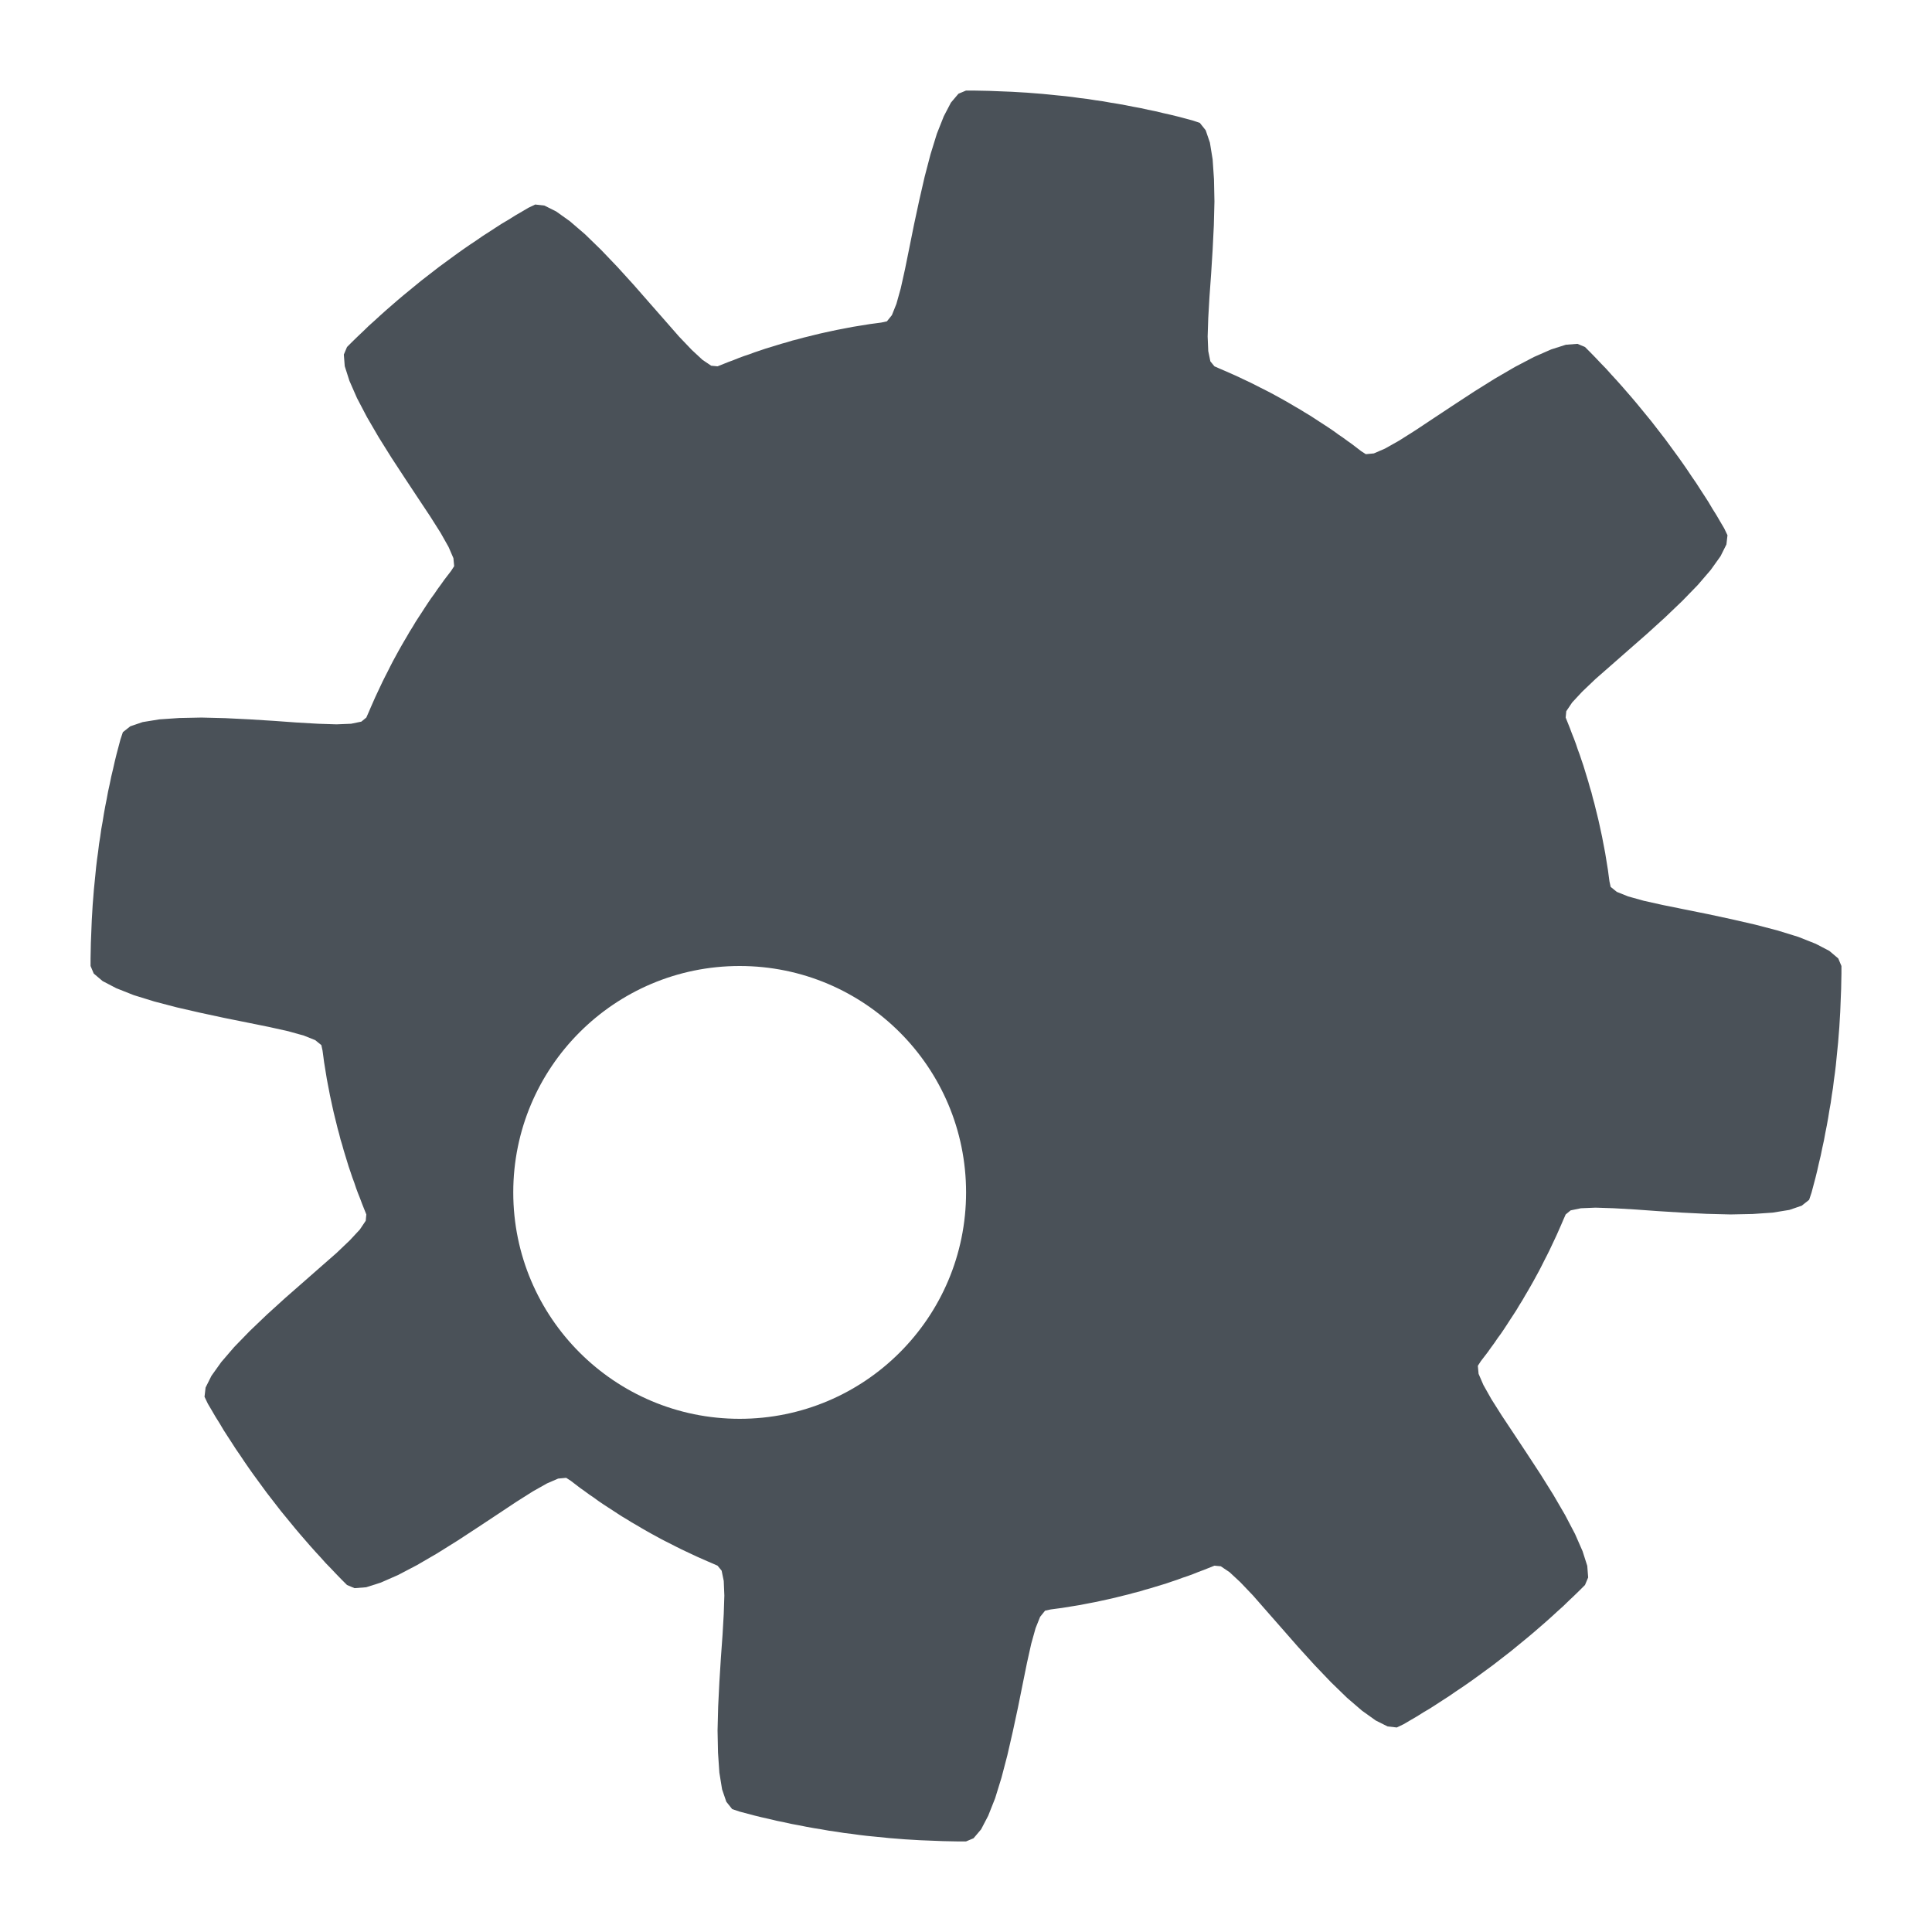
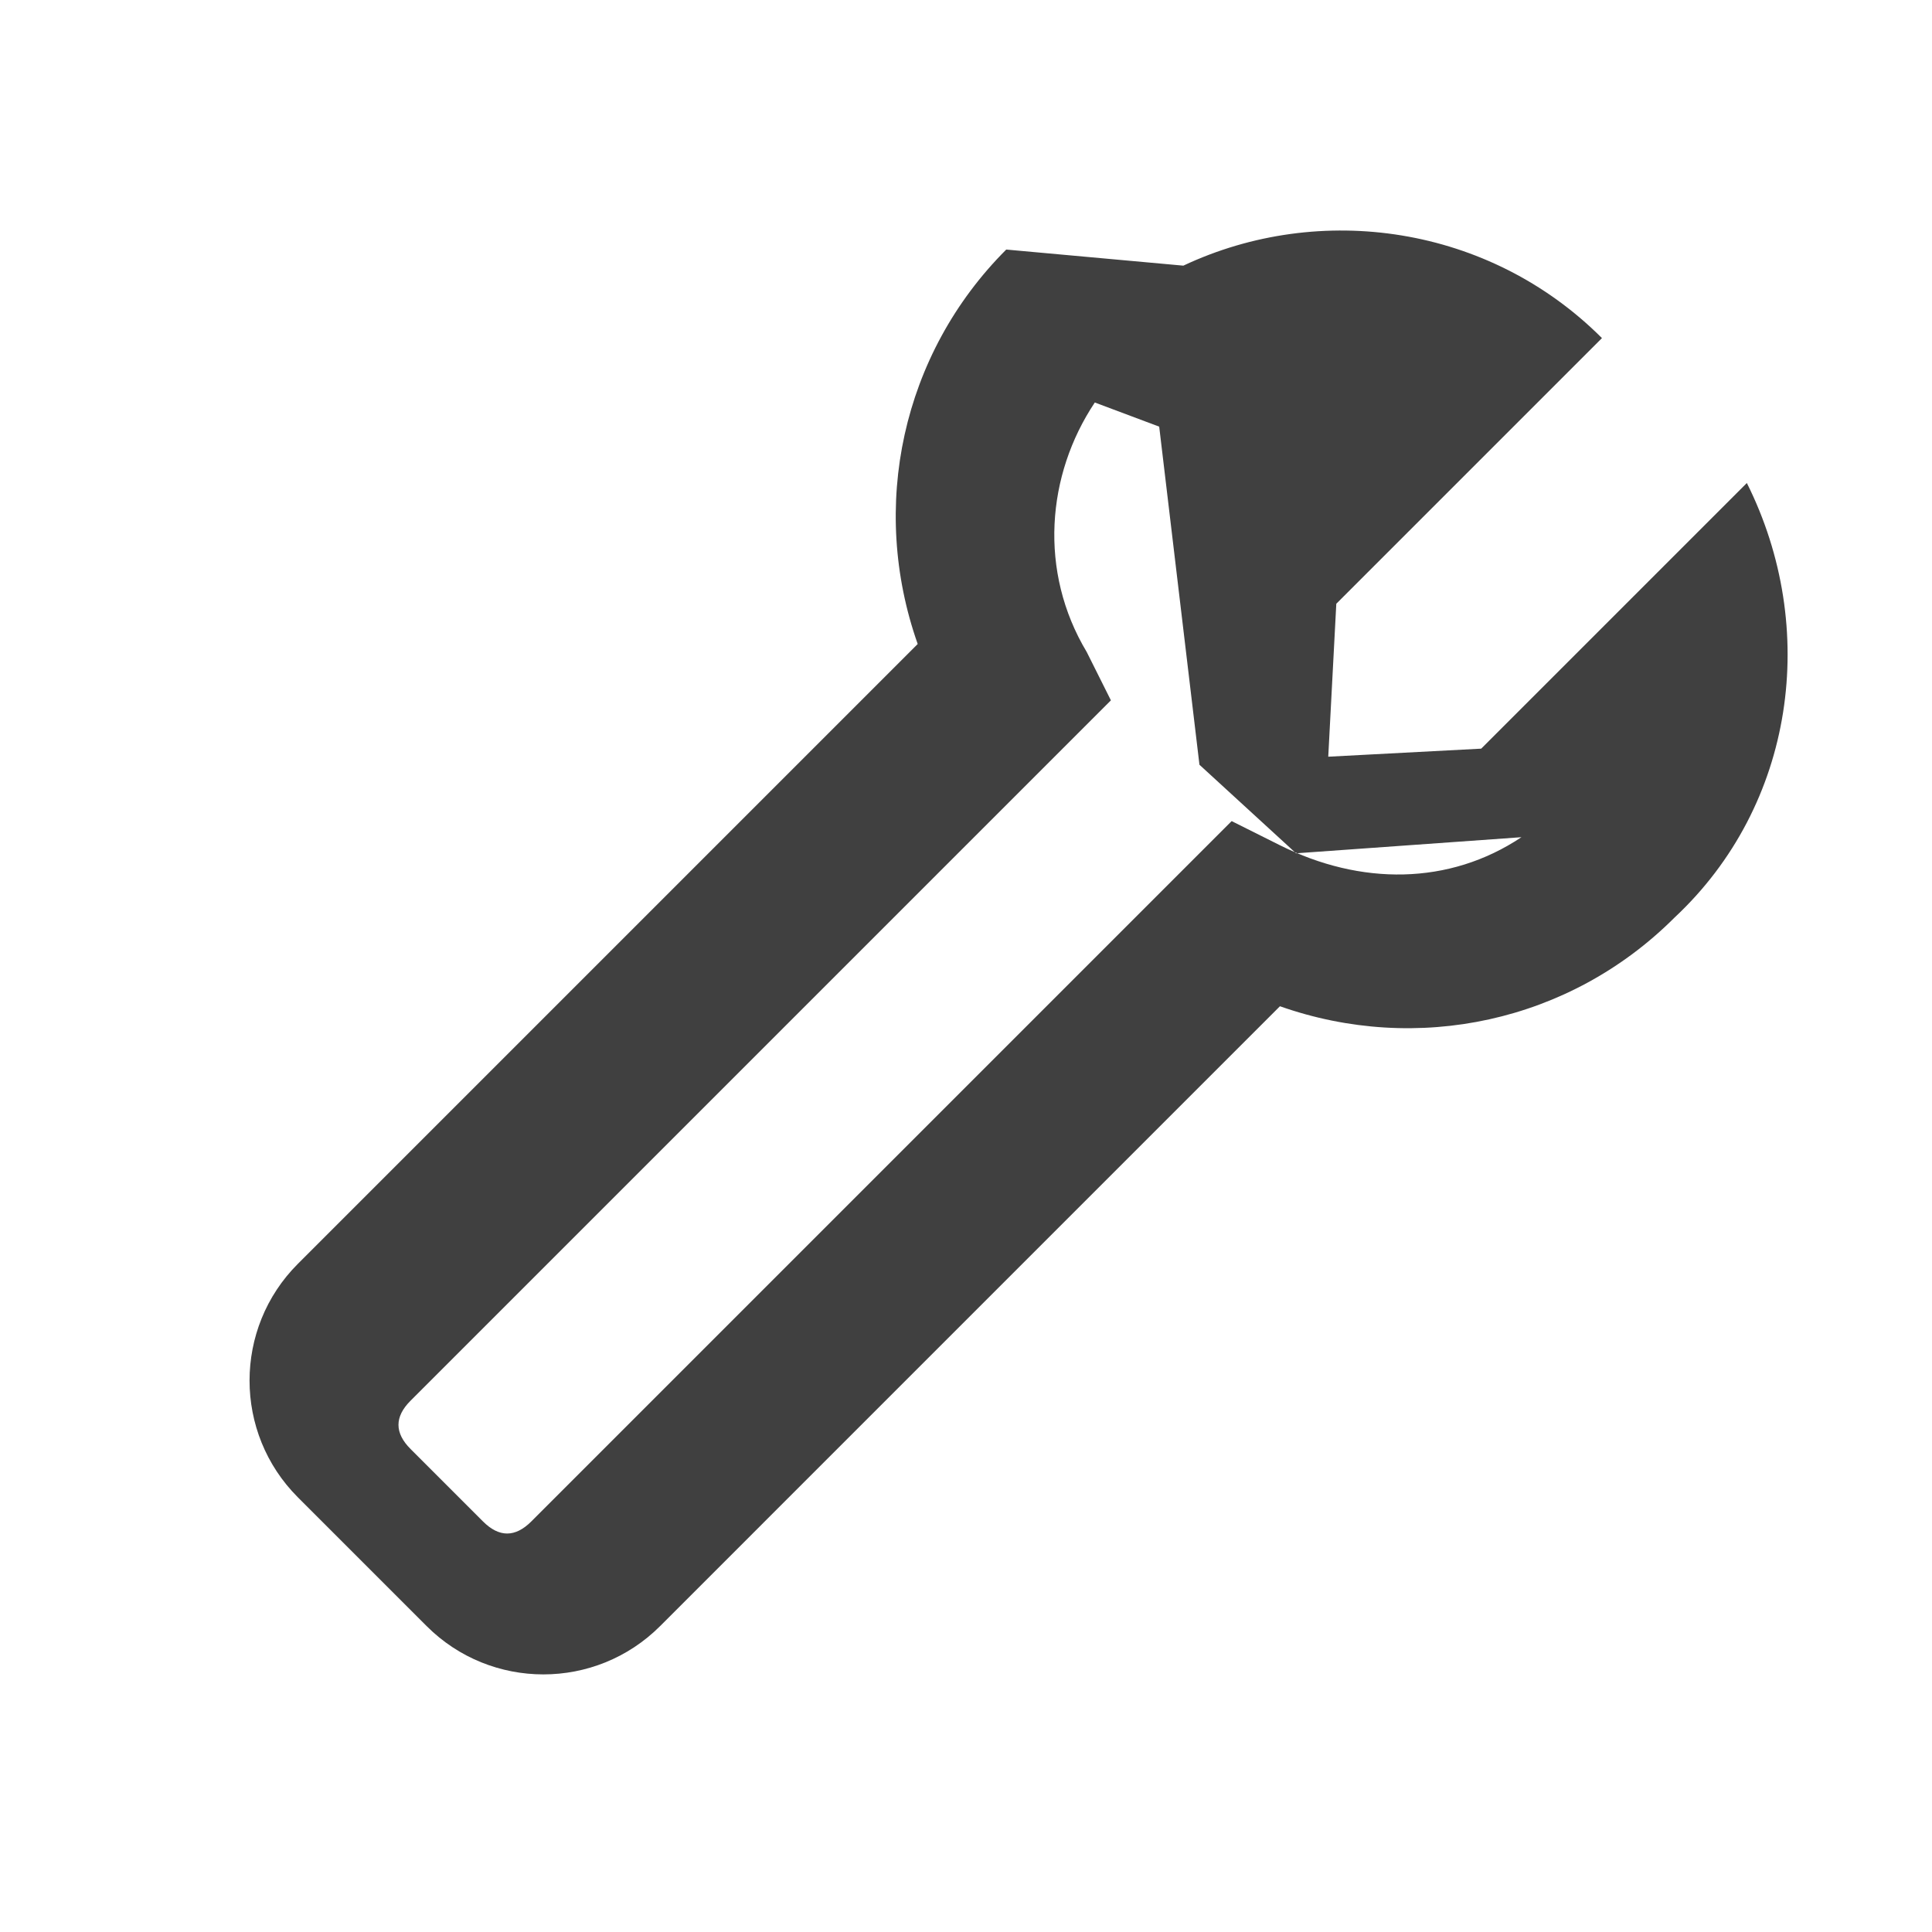
- <svg xmlns="http://www.w3.org/2000/svg" width="128" height="128" viewBox="0 0 128 128">
-   <g fill="#4A5158">
-     <path fill-rule="evenodd" d="M122.00,64.00 L122.00,64.51 L121.99,65.01 L121.98,65.52 L121.96,66.02 L121.94,66.53 L121.92,67.04 L121.89,67.54 L121.86,68.05 L121.82,68.55 L121.78,69.06 L121.73,69.56 L121.68,70.06 L121.63,70.57 L121.57,71.07 L121.50,71.57 L121.44,72.07 L121.36,72.57 L121.29,73.07 L121.20,73.57 L121.12,74.07 L121.03,74.57 L120.93,75.07 L120.84,75.56 L120.73,76.06 L120.63,76.55 L120.51,77.05 L120.40,77.54 L120.28,78.03 L120.15,78.52 L120.02,79.01 L119.86,79.49 L119.37,79.88 L118.55,80.16 L117.44,80.34 L116.12,80.43 L114.65,80.46 L113.07,80.42 L111.45,80.34 L109.85,80.24 L108.32,80.13 L106.93,80.05 L105.71,80.01 L104.74,80.05 L104.06,80.19 L103.73,80.46 L103.58,80.80 L103.43,81.15 L103.28,81.49 L103.13,81.83 L102.97,82.17 L102.81,82.51 L102.65,82.85 L102.48,83.19 L102.31,83.52 L102.14,83.86 L101.97,84.19 L101.79,84.52 L101.61,84.85 L101.43,85.17 L101.24,85.50 L101.05,85.82 L100.86,86.15 L100.66,86.47 L100.47,86.79 L100.27,87.10 L100.06,87.42 L99.86,87.73 L99.65,88.05 L99.44,88.36 L99.22,88.66 L99.01,88.97 L98.79,89.27 L98.57,89.58 L98.34,89.88 L98.11,90.18 L97.91,90.49 L97.96,91.02 L98.28,91.76 L98.81,92.70 L99.50,93.79 L100.31,95.01 L101.17,96.31 L102.06,97.67 L102.91,99.03 L103.69,100.37 L104.35,101.63 L104.85,102.77 L105.16,103.74 L105.22,104.51 L105.01,105.01 L104.65,105.37 L104.29,105.72 L103.92,106.07 L103.56,106.42 L103.18,106.76 L102.81,107.10 L102.43,107.44 L102.05,107.77 L101.67,108.10 L101.28,108.43 L100.89,108.75 L100.50,109.07 L100.11,109.39 L99.71,109.70 L99.31,110.01 L98.91,110.32 L98.50,110.62 L98.09,110.92 L97.68,111.22 L97.27,111.51 L96.85,111.80 L96.43,112.08 L96.01,112.37 L95.59,112.64 L95.16,112.92 L94.74,113.19 L94.30,113.45 L93.87,113.72 L93.44,113.97 L93.00,114.23 L92.54,114.45 L91.93,114.38 L91.15,113.99 L90.24,113.34 L89.24,112.48 L88.18,111.45 L87.09,110.31 L86.00,109.11 L84.94,107.90 L83.93,106.75 L83.01,105.70 L82.17,104.82 L81.46,104.16 L80.88,103.77 L80.46,103.73 L80.11,103.87 L79.76,104.01 L79.41,104.14 L79.06,104.28 L78.71,104.41 L78.35,104.53 L78.00,104.66 L77.64,104.78 L77.29,104.90 L76.93,105.01 L76.57,105.12 L76.21,105.23 L75.85,105.33 L75.49,105.44 L75.13,105.53 L74.77,105.63 L74.40,105.72 L74.04,105.81 L73.67,105.90 L73.31,105.98 L72.94,106.06 L72.57,106.14 L72.20,106.21 L71.84,106.28 L71.47,106.35 L71.10,106.41 L70.73,106.47 L70.36,106.53 L69.98,106.58 L69.61,106.63 L69.24,106.71 L68.91,107.12 L68.61,107.87 L68.32,108.91 L68.04,110.17 L67.75,111.60 L67.44,113.14 L67.10,114.72 L66.74,116.29 L66.35,117.78 L65.93,119.14 L65.47,120.30 L65.00,121.20 L64.50,121.79 L64.00,122.00 L63.49,122.00 L62.99,121.99 L62.48,121.98 L61.98,121.96 L61.47,121.94 L60.96,121.92 L60.46,121.89 L59.95,121.86 L59.45,121.82 L58.94,121.78 L58.44,121.73 L57.94,121.68 L57.43,121.63 L56.93,121.57 L56.43,121.50 L55.93,121.44 L55.43,121.36 L54.93,121.29 L54.43,121.20 L53.93,121.12 L53.43,121.03 L52.93,120.93 L52.44,120.84 L51.94,120.73 L51.45,120.63 L50.95,120.51 L50.46,120.40 L49.97,120.28 L49.48,120.15 L48.99,120.02 L48.51,119.86 L48.12,119.37 L47.84,118.55 L47.66,117.44 L47.57,116.12 L47.54,114.65 L47.58,113.07 L47.66,111.45 L47.76,109.85 L47.87,108.32 L47.95,106.93 L47.99,105.71 L47.95,104.74 L47.81,104.06 L47.54,103.73 L47.20,103.58 L46.85,103.43 L46.51,103.28 L46.17,103.13 L45.83,102.97 L45.49,102.81 L45.15,102.65 L44.81,102.48 L44.48,102.31 L44.14,102.14 L43.81,101.97 L43.48,101.79 L43.15,101.61 L42.83,101.43 L42.50,101.24 L42.18,101.05 L41.85,100.86 L41.53,100.66 L41.21,100.47 L40.90,100.27 L40.58,100.06 L40.27,99.86 L39.95,99.65 L39.64,99.44 L39.34,99.22 L39.03,99.01 L38.73,98.79 L38.42,98.57 L38.12,98.34 L37.82,98.11 L37.51,97.91 L36.98,97.96 L36.24,98.28 L35.30,98.81 L34.21,99.50 L32.99,100.31 L31.69,101.17 L30.33,102.06 L28.97,102.91 L27.63,103.69 L26.37,104.35 L25.23,104.85 L24.26,105.16 L23.49,105.22 L22.99,105.01 L22.63,104.65 L22.28,104.29 L21.93,103.92 L21.58,103.56 L21.24,103.18 L20.90,102.81 L20.56,102.43 L20.23,102.05 L19.90,101.67 L19.57,101.28 L19.25,100.89 L18.93,100.50 L18.61,100.11 L18.30,99.71 L17.99,99.31 L17.68,98.91 L17.38,98.50 L17.08,98.09 L16.78,97.68 L16.49,97.27 L16.20,96.85 L15.92,96.43 L15.63,96.01 L15.36,95.59 L15.08,95.16 L14.81,94.74 L14.55,94.30 L14.28,93.87 L14.03,93.44 L13.77,93.00 L13.55,92.54 L13.62,91.93 L14.01,91.15 L14.66,90.24 L15.52,89.24 L16.55,88.18 L17.69,87.09 L18.89,86.00 L20.10,84.94 L21.25,83.93 L22.30,83.01 L23.18,82.17 L23.84,81.46 L24.23,80.88 L24.27,80.46 L24.13,80.11 L23.99,79.76 L23.86,79.41 L23.72,79.06 L23.59,78.71 L23.47,78.35 L23.34,78.00 L23.22,77.64 L23.10,77.29 L22.99,76.93 L22.88,76.57 L22.77,76.21 L22.67,75.85 L22.56,75.49 L22.47,75.13 L22.37,74.77 L22.28,74.40 L22.19,74.04 L22.10,73.67 L22.02,73.31 L21.94,72.94 L21.86,72.57 L21.79,72.20 L21.72,71.84 L21.65,71.47 L21.59,71.10 L21.53,70.73 L21.47,70.36 L21.42,69.98 L21.37,69.61 L21.29,69.24 L20.88,68.91 L20.13,68.61 L19.09,68.32 L17.83,68.04 L16.40,67.75 L14.86,67.44 L13.28,67.10 L11.71,66.74 L10.22,66.35 L8.86,65.93 L7.70,65.47 L6.80,65.00 L6.21,64.50 L6.00,64.00 L6.00,63.49 L6.01,62.99 L6.02,62.48 L6.04,61.98 L6.06,61.47 L6.08,60.96 L6.11,60.46 L6.14,59.95 L6.18,59.45 L6.22,58.94 L6.27,58.44 L6.32,57.94 L6.37,57.43 L6.43,56.93 L6.50,56.43 L6.56,55.93 L6.64,55.43 L6.71,54.93 L6.80,54.43 L6.88,53.93 L6.97,53.43 L7.07,52.93 L7.16,52.44 L7.27,51.94 L7.37,51.45 L7.49,50.95 L7.60,50.46 L7.72,49.97 L7.85,49.48 L7.98,48.99 L8.14,48.51 L8.63,48.12 L9.45,47.84 L10.56,47.66 L11.88,47.57 L13.35,47.54 L14.93,47.58 L16.55,47.66 L18.15,47.76 L19.68,47.87 L21.07,47.95 L22.29,47.99 L23.26,47.95 L23.94,47.81 L24.27,47.54 L24.42,47.20 L24.57,46.85 L24.72,46.51 L24.87,46.17 L25.03,45.83 L25.19,45.49 L25.35,45.15 L25.52,44.81 L25.69,44.48 L25.86,44.14 L26.03,43.81 L26.21,43.48 L26.39,43.15 L26.57,42.83 L26.76,42.50 L26.95,42.18 L27.14,41.85 L27.34,41.53 L27.53,41.21 L27.73,40.90 L27.94,40.58 L28.14,40.27 L28.35,39.95 L28.56,39.64 L28.78,39.34 L28.99,39.03 L29.21,38.73 L29.43,38.42 L29.66,38.12 L29.89,37.82 L30.09,37.51 L30.04,36.98 L29.72,36.24 L29.19,35.30 L28.50,34.21 L27.69,32.99 L26.83,31.69 L25.94,30.33 L25.09,28.97 L24.31,27.63 L23.65,26.37 L23.15,25.23 L22.84,24.26 L22.78,23.49 L22.99,22.99 L23.35,22.63 L23.71,22.28 L24.08,21.93 L24.44,21.58 L24.82,21.24 L25.19,20.90 L25.57,20.56 L25.95,20.23 L26.33,19.90 L26.72,19.57 L27.11,19.25 L27.50,18.93 L27.89,18.61 L28.29,18.30 L28.69,17.99 L29.09,17.68 L29.50,17.38 L29.91,17.08 L30.32,16.78 L30.73,16.49 L31.15,16.20 L31.57,15.92 L31.99,15.63 L32.41,15.36 L32.84,15.08 L33.26,14.81 L33.70,14.55 L34.13,14.28 L34.56,14.03 L35.00,13.77 L35.46,13.55 L36.07,13.62 L36.85,14.01 L37.76,14.66 L38.76,15.52 L39.82,16.55 L40.91,17.69 L42.00,18.89 L43.06,20.10 L44.07,21.25 L44.99,22.30 L45.83,23.18 L46.54,23.84 L47.12,24.23 L47.54,24.27 L47.89,24.13 L48.24,23.99 L48.59,23.86 L48.94,23.72 L49.29,23.59 L49.65,23.47 L50.00,23.34 L50.36,23.22 L50.71,23.10 L51.07,22.99 L51.43,22.88 L51.79,22.77 L52.15,22.67 L52.51,22.56 L52.87,22.47 L53.23,22.37 L53.60,22.28 L53.96,22.19 L54.33,22.10 L54.69,22.02 L55.06,21.94 L55.43,21.86 L55.80,21.79 L56.16,21.72 L56.53,21.65 L56.90,21.59 L57.27,21.53 L57.64,21.47 L58.02,21.42 L58.39,21.37 L58.76,21.29 L59.09,20.88 L59.39,20.13 L59.68,19.09 L59.96,17.83 L60.25,16.40 L60.56,14.86 L60.90,13.28 L61.26,11.71 L61.65,10.22 L62.07,8.86 L62.53,7.70 L63.00,6.80 L63.50,6.21 L64.00,6.00 L64.51,6.00 L65.01,6.01 L65.52,6.02 L66.02,6.04 L66.53,6.06 L67.04,6.08 L67.54,6.11 L68.05,6.14 L68.55,6.18 L69.06,6.22 L69.56,6.27 L70.06,6.32 L70.57,6.37 L71.07,6.43 L71.57,6.50 L72.07,6.56 L72.57,6.64 L73.07,6.71 L73.57,6.80 L74.07,6.88 L74.57,6.97 L75.07,7.07 L75.56,7.16 L76.06,7.27 L76.55,7.37 L77.05,7.49 L77.54,7.60 L78.03,7.72 L78.52,7.85 L79.01,7.98 L79.49,8.14 L79.88,8.63 L80.16,9.45 L80.34,10.56 L80.43,11.88 L80.46,13.35 L80.42,14.93 L80.34,16.55 L80.24,18.15 L80.13,19.68 L80.05,21.07 L80.01,22.29 L80.05,23.26 L80.19,23.94 L80.46,24.27 L80.80,24.42 L81.15,24.57 L81.49,24.72 L81.83,24.87 L82.17,25.03 L82.51,25.19 L82.85,25.35 L83.19,25.52 L83.52,25.69 L83.86,25.86 L84.19,26.03 L84.52,26.21 L84.85,26.39 L85.17,26.57 L85.50,26.76 L85.82,26.95 L86.15,27.14 L86.47,27.34 L86.79,27.53 L87.10,27.73 L87.42,27.94 L87.73,28.14 L88.05,28.35 L88.36,28.56 L88.66,28.78 L88.97,28.99 L89.27,29.21 L89.58,29.43 L89.88,29.66 L90.18,29.89 L90.49,30.09 L91.02,30.04 L91.76,29.72 L92.70,29.19 L93.79,28.50 L95.01,27.69 L96.31,26.83 L97.67,25.94 L99.03,25.09 L100.37,24.31 L101.63,23.65 L102.77,23.15 L103.74,22.84 L104.51,22.78 L105.01,22.99 L105.37,23.35 L105.72,23.71 L106.07,24.08 L106.42,24.44 L106.76,24.82 L107.10,25.19 L107.44,25.57 L107.77,25.95 L108.10,26.33 L108.43,26.72 L108.75,27.11 L109.07,27.50 L109.39,27.89 L109.70,28.29 L110.01,28.69 L110.32,29.09 L110.62,29.50 L110.92,29.91 L111.22,30.32 L111.51,30.73 L111.80,31.15 L112.08,31.57 L112.37,31.99 L112.64,32.41 L112.92,32.84 L113.19,33.26 L113.45,33.70 L113.72,34.13 L113.97,34.56 L114.23,35.00 L114.45,35.46 L114.38,36.07 L113.99,36.85 L113.34,37.76 L112.48,38.76 L111.45,39.82 L110.31,40.91 L109.11,42.00 L107.90,43.06 L106.75,44.07 L105.70,44.99 L104.82,45.83 L104.16,46.54 L103.77,47.12 L103.73,47.54 L103.87,47.89 L104.01,48.24 L104.14,48.59 L104.28,48.94 L104.41,49.29 L104.53,49.65 L104.66,50.00 L104.78,50.36 L104.90,50.71 L105.01,51.07 L105.12,51.43 L105.23,51.79 L105.33,52.15 L105.44,52.51 L105.53,52.87 L105.63,53.23 L105.72,53.60 L105.81,53.96 L105.90,54.33 L105.98,54.69 L106.06,55.06 L106.14,55.43 L106.21,55.80 L106.28,56.16 L106.35,56.53 L106.41,56.90 L106.47,57.27 L106.53,57.64 L106.58,58.02 L106.63,58.39 L106.71,58.76 L107.12,59.09 L107.87,59.39 L108.91,59.68 L110.17,59.96 L111.60,60.25 L113.14,60.56 L114.72,60.90 L116.29,61.26 L117.78,61.65 L119.14,62.07 L120.30,62.53 L121.20,63.00 L121.79,63.50 Z M49,64 a15,15 0 1 0 0.01,0 Z" />
-   </g>
+ <svg xmlns="http://www.w3.org/2000/svg" width="24" height="24" viewBox="0 0 24 24" fill="none">
+   <path fill-rule="evenodd" d="M14.7 3.3C16.4 2.5 18.5 2.8 19.9 4.2L16.6 7.5L16.5 9.4L18.4 9.3L21.7 6C22.6 7.8 22.3 10 20.8 11.4C19.5 12.7 17.6 13.1 15.9 12.5L8.2 20.2C7.4 21 6.1 21 5.3 20.2L3.7 18.6C2.9 17.8 2.9 16.5 3.7 15.7L11.4 8C10.8 6.3 11.2 4.4 12.5 3.1L14.7 3.3ZM13.6 5C13 5.9 12.9 7.1 13.5 8.1L13.8 8.7L5.1 17.4C4.9 17.6 4.9 17.8 5.1 18L6 18.9C6.2 19.1 6.4 19.1 6.6 18.9L15.3 10.2L15.9 10.5C16.9 11 18 11 18.9 10.4L16.1 10.6L14.9 9.5L14.4 5.3L13.6 5Z" fill="#404040" />
</svg>
